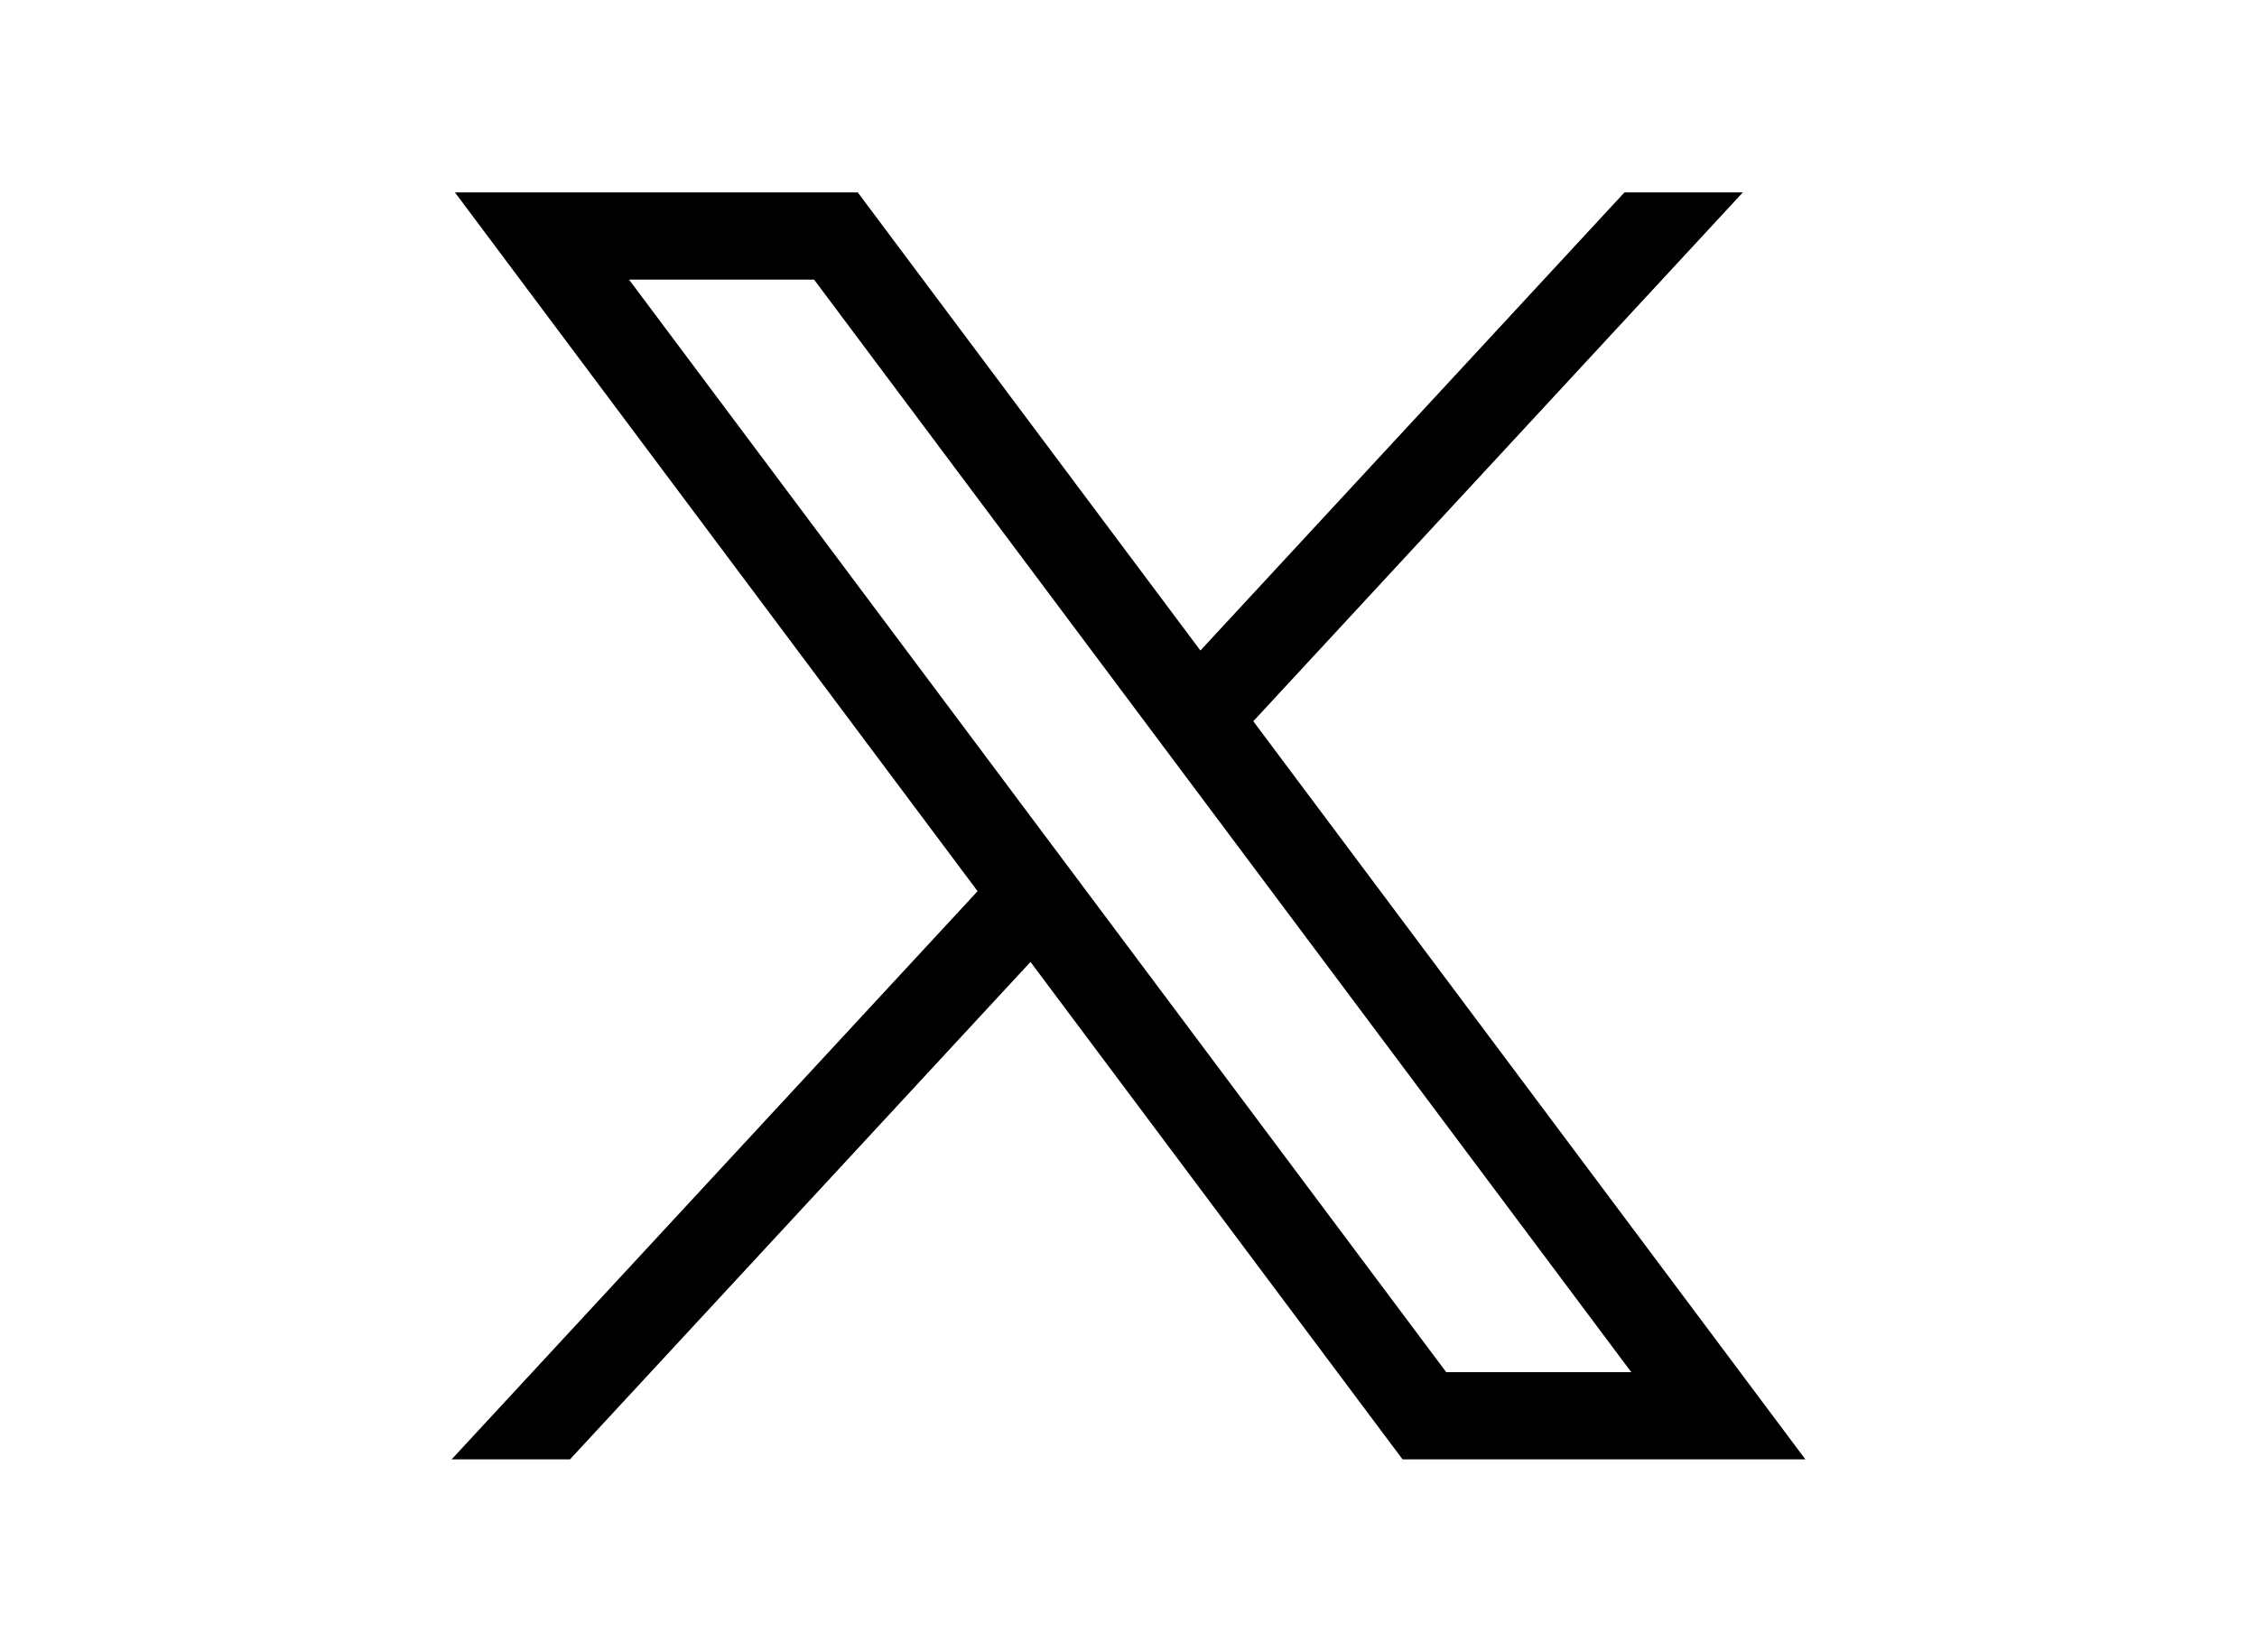
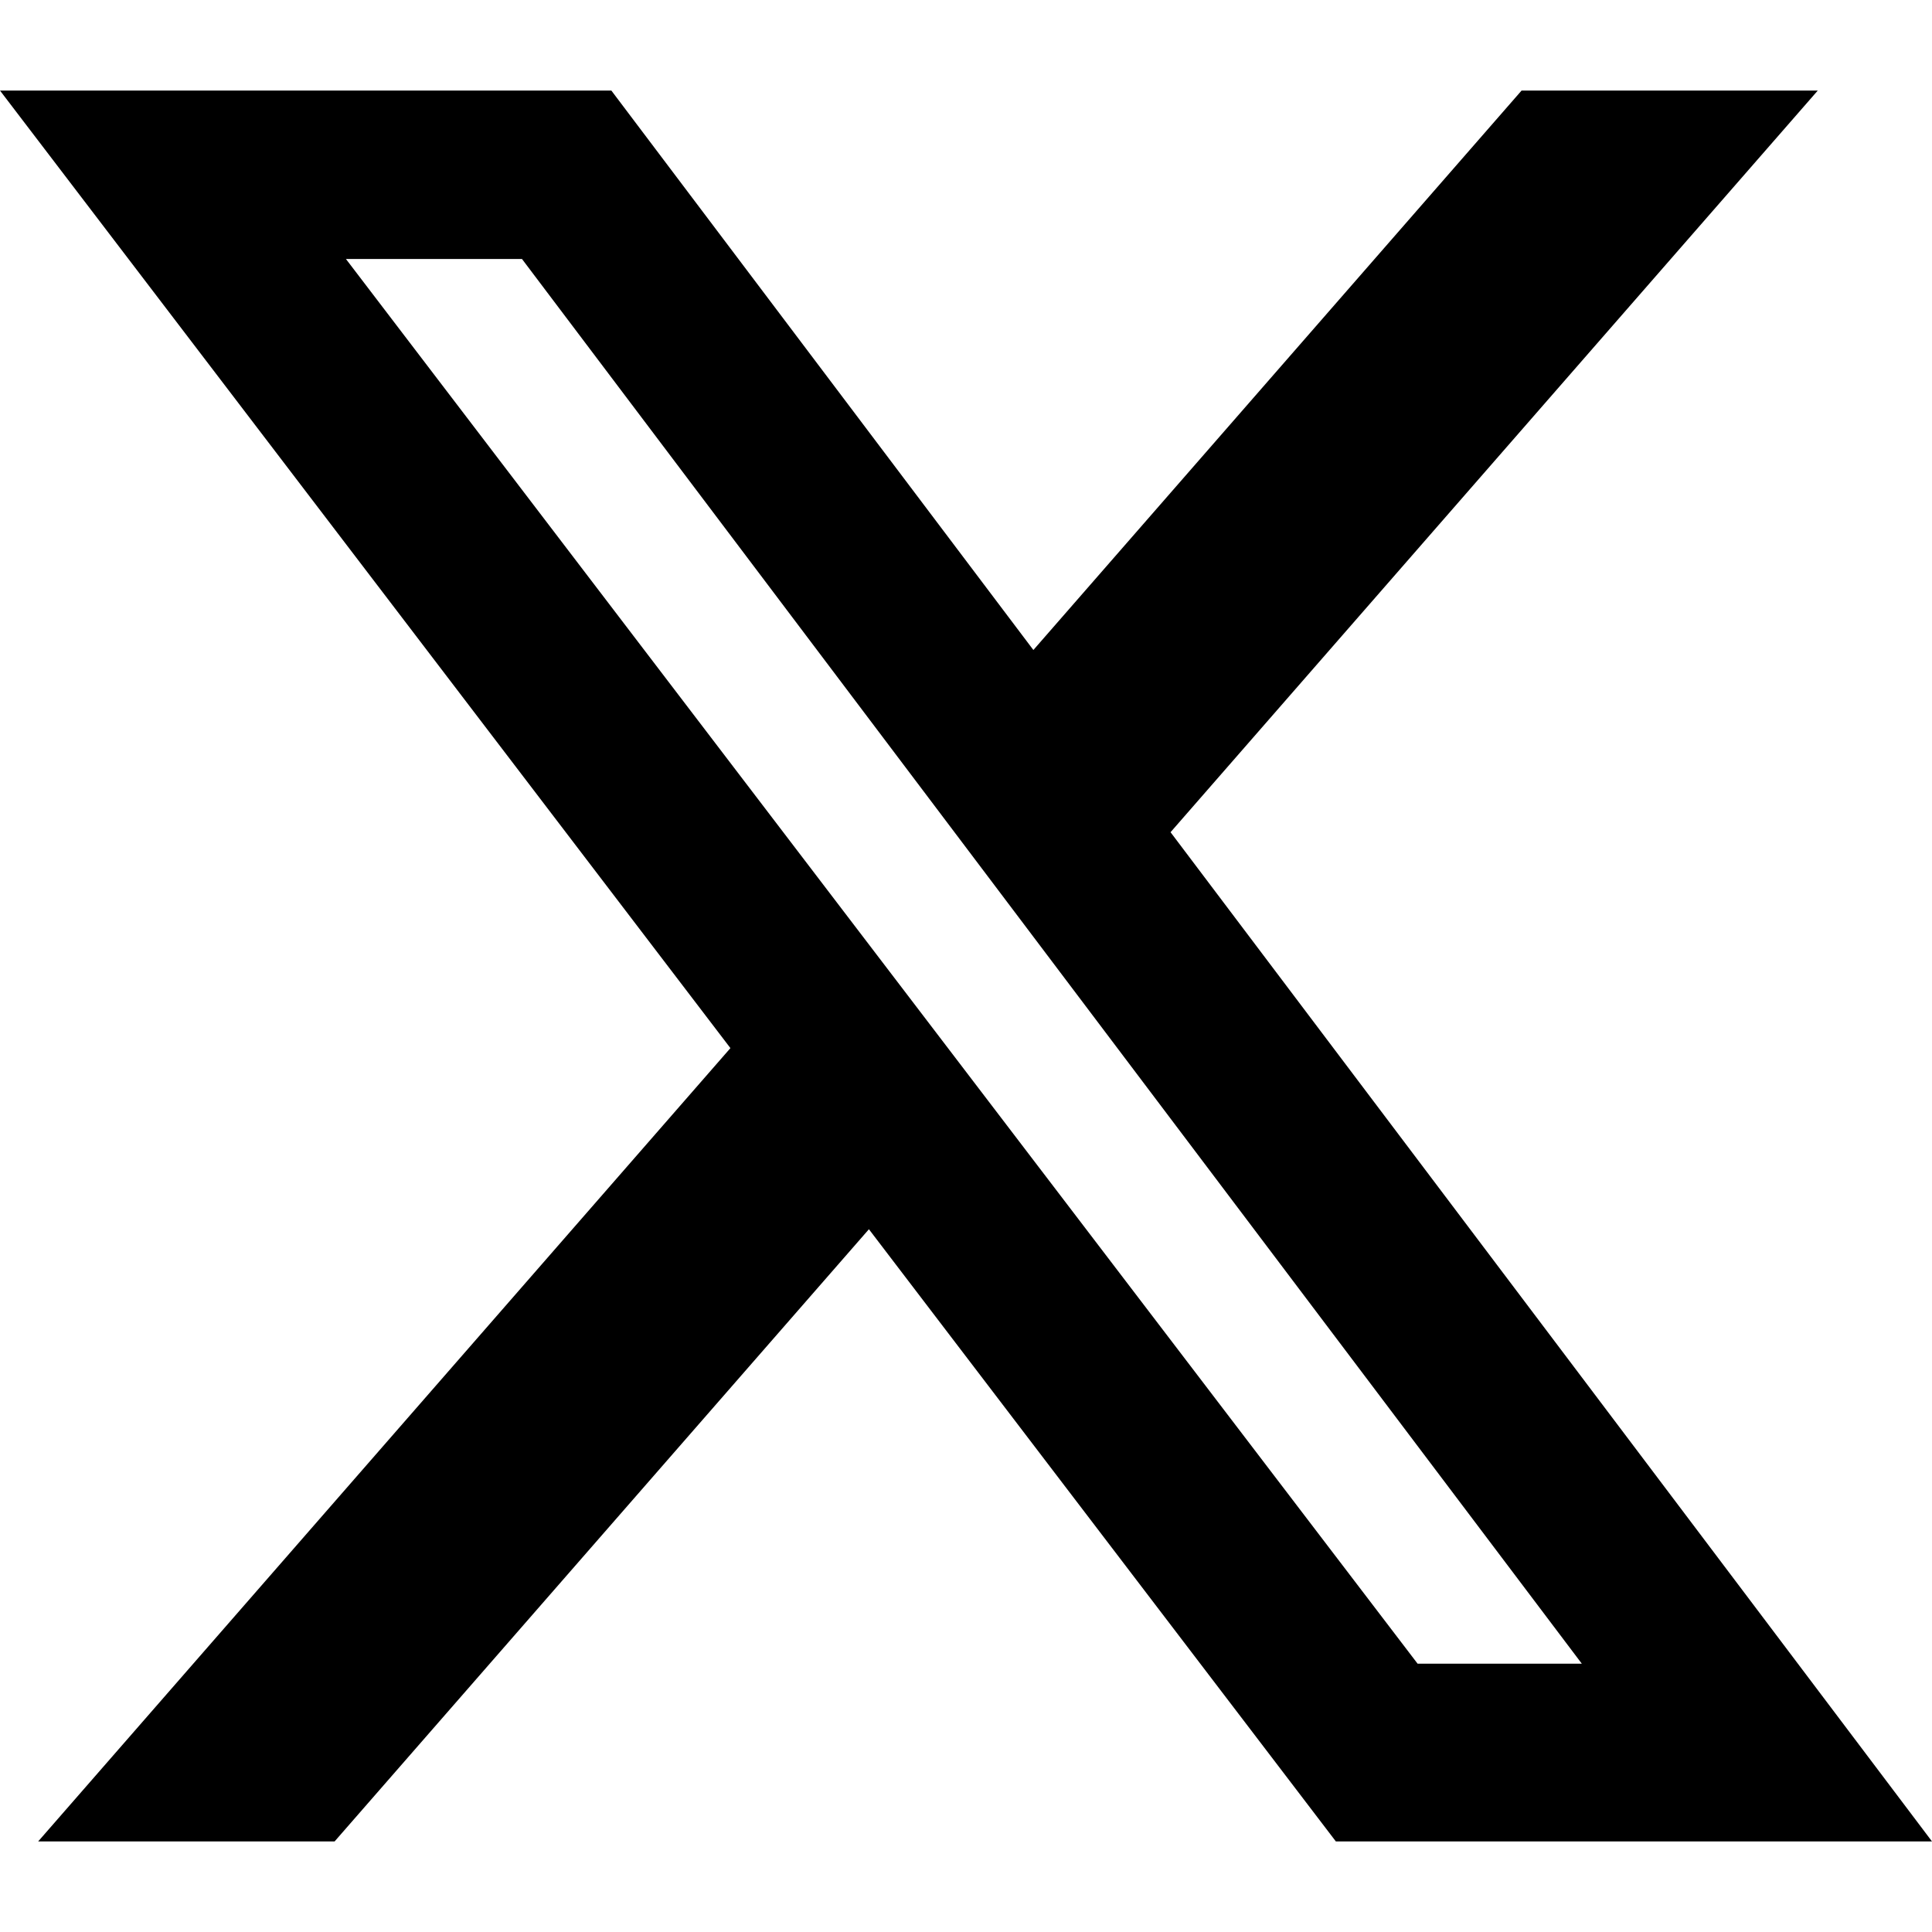
- <svg xmlns="http://www.w3.org/2000/svg" enable-background="new 0 0 1668.56 1221.19" viewBox="0 0 1668.56 1221.19" id="twitter-x">
-   <path d="M283.94,167.31l386.39,516.64L281.5,1104h87.51l340.42-367.76L984.48,1104h297.8L874.15,558.3l361.92-390.99   h-87.51l-313.51,338.7l-253.31-338.7H283.94z M412.63,231.77h136.81l604.13,807.76h-136.81L412.63,231.77z" transform="translate(52.39 -25.059)" />
+ <svg xmlns="http://www.w3.org/2000/svg" width="16" height="16" fill="black" class="bi bi-twitter-x" viewBox="0 0 16 16">
+   <path d="M12.6.75h2.454l-5.36 6.142L16 15.25h-4.937l-3.867-5.07-4.425 5.07H.316l5.733-6.57L0 .75h5.063l3.495 4.633L12.601.75Zm-.86 13.028h1.36L4.323 2.145H2.865z" />
</svg>
